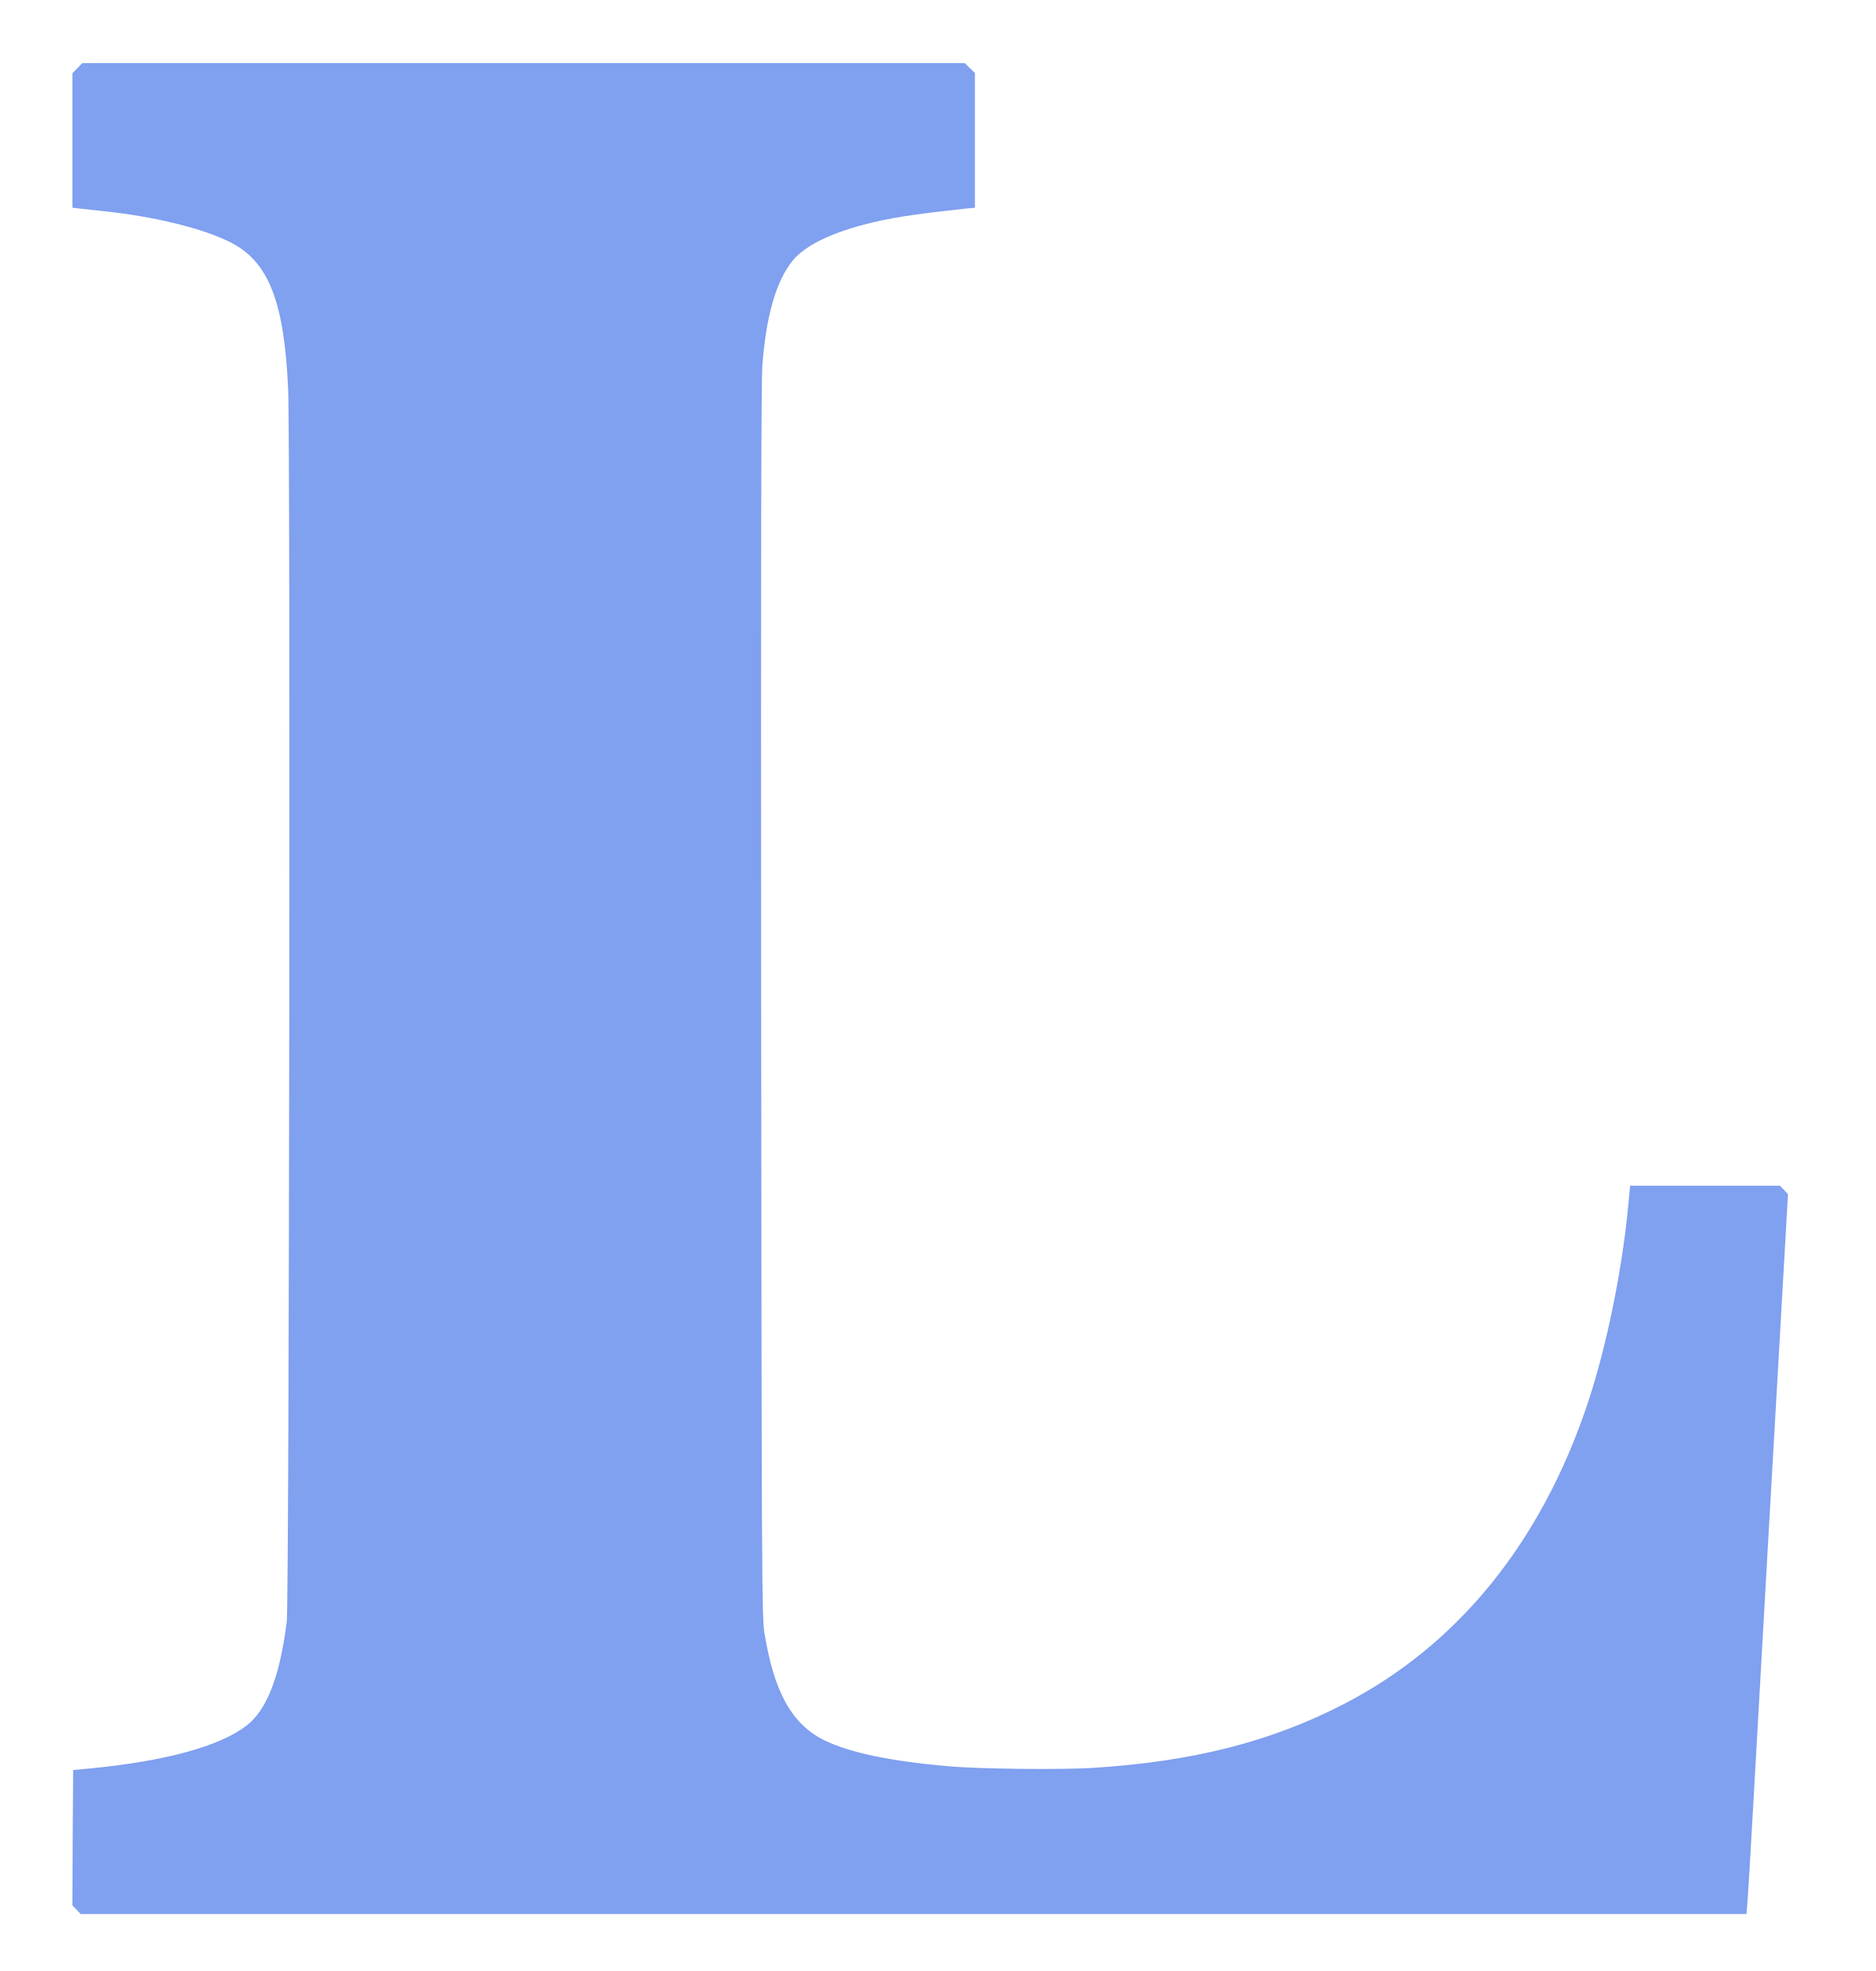
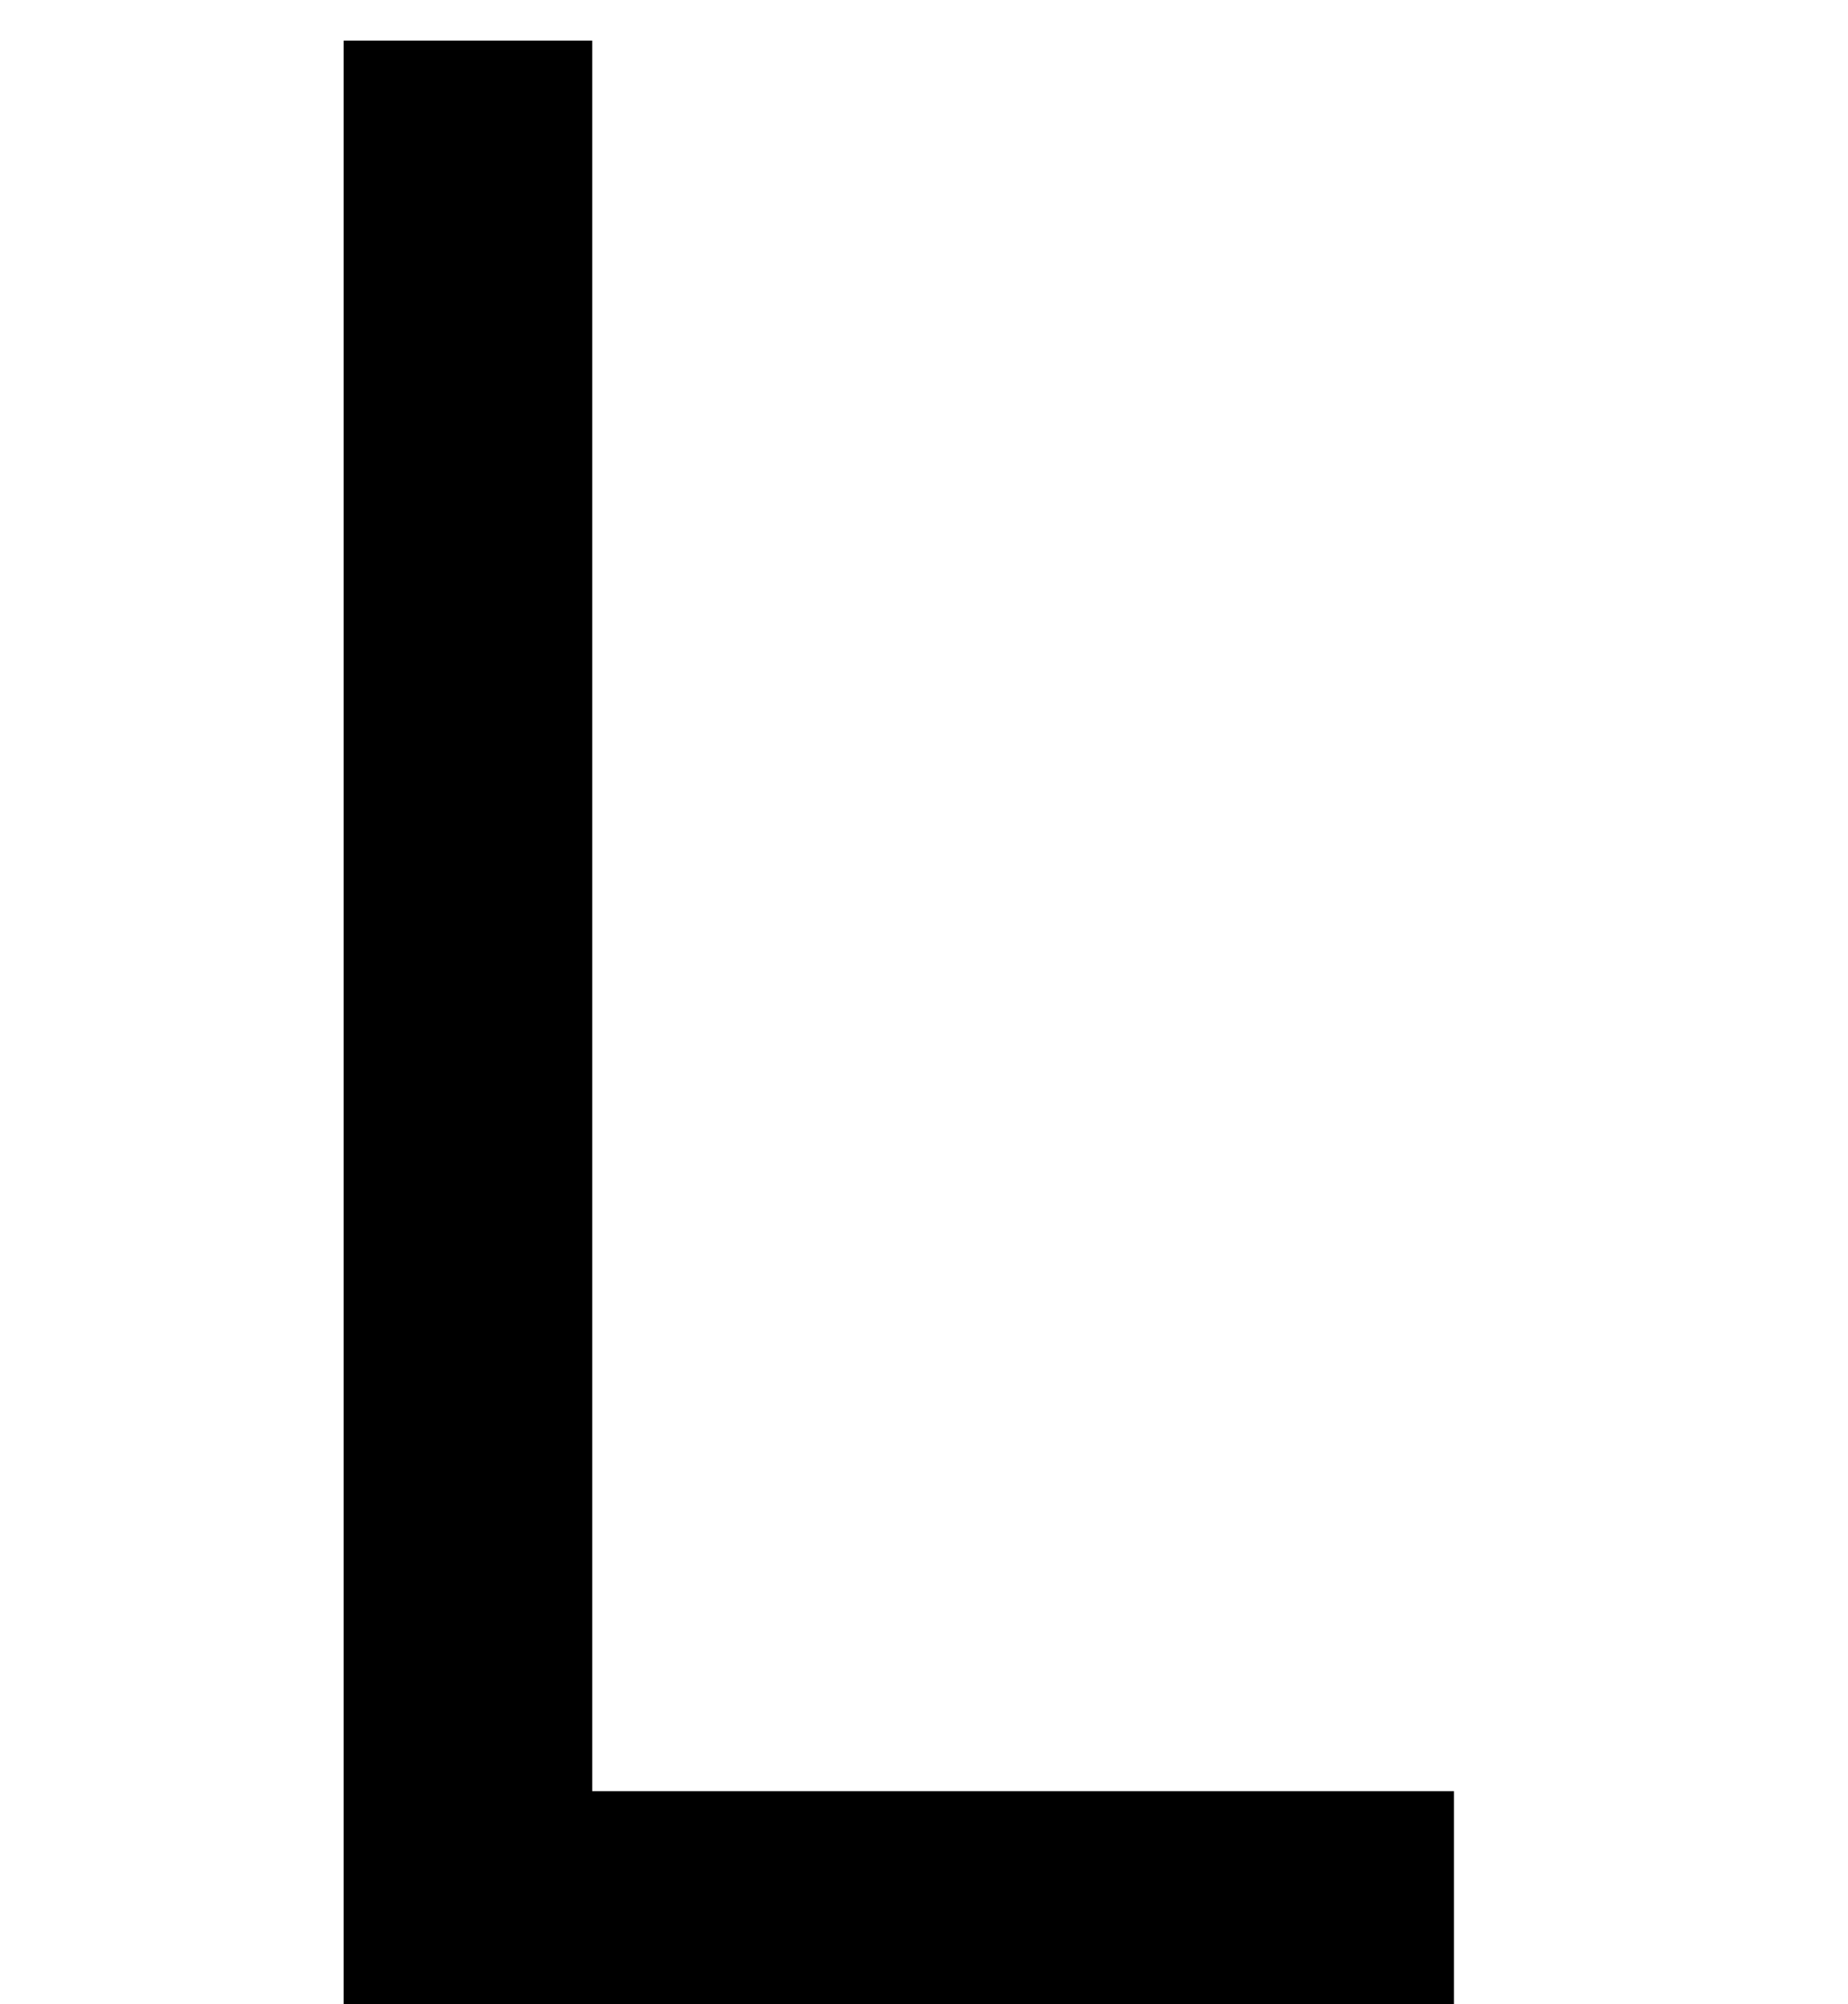
- <svg xmlns="http://www.w3.org/2000/svg" height="1280pt" preserveAspectRatio="xMidYMid meet" version="1.0" viewBox="0 0 1218 1280" width="1218pt">
-   <g fill="#80a0f0" transform="translate(0,1280) scale(0.1,-0.1)">
-     <path d="M502 12357 l-32 -33 0 -436 0 -437 43 -5 c23 -3 89 -10 147 -16 343 -35 666 -115 845 -208 241 -127 341 -385 366 -952 15 -349 7 -7872 -9 -8000 -45 -361 -131 -579 -266 -680 -176 -132 -522 -226 -996 -273 l-125 -12 -3 -439 -2 -440 27 -28 27 -28 5407 0 5408 0 5 53 c3 28 22 336 41 682 39 690 148 2624 195 3430 l29 510 -26 28 -27 27 -486 0 -486 0 -12 -128 c-40 -424 -142 -921 -263 -1284 -302 -904 -842 -1571 -1583 -1954 -475 -246 -986 -375 -1634 -415 -207 -13 -740 -7 -937 11 -380 33 -645 90 -806 170 -209 106 -323 310 -386 697 -16 102 -18 342 -21 4098 -2 2888 0 4030 8 4134 25 324 90 547 197 679 75 92 235 173 454 231 169 45 322 69 677 107 l52 5 0 438 0 437 -33 32 -33 32 -2865 0 -2865 0 -32 -33z" />
+ <svg xmlns="http://www.w3.org/2000/svg" id="svg24" version="1.1" viewBox="0 0 59 64" height="64mm" width="59mm">
+   <defs id="defs18" />
+   <g transform="translate(0,-233)" id="layer1">
+     <flowRoot style="font-style:normal;font-weight:normal;font-size:40px;line-height:1.25;font-family:sans-serif;text-align:end;letter-spacing:0px;word-spacing:0px;text-anchor:end;fill:#000000;fill-opacity:1;stroke:none" id="flowRoot26" xml:space="preserve">
+       <flowRegion style="text-align:end;text-anchor:end" id="flowRegion28">
+         <rect style="text-align:end;text-anchor:end" y="3.667" x="-2.857" height="385.714" width="380" id="rect30" />
+       </flowRegion>
+       <flowPara id="flowPara32" />
+     </flowRoot>
+     <text xml:space="preserve" style="font-style:normal;font-weight:normal;font-size:88.194px;line-height:1.25;font-family:sans-serif;text-align:start;letter-spacing:0px;word-spacing:0px;text-anchor:start;fill:#000000;fill-opacity:1;stroke:none;stroke-width:0.265;" x="-17.578" y="297.263" id="text4904">
+       <tspan x="2.425" y="297.263" id="tspan4902" style="stroke-width:0.265;text-anchor:start;text-align:start;">
+         <tspan x="2.425" y="297.263" id="tspan4900" style="stroke-width:0.265;text-anchor:start;text-align:start;">L</tspan>
+       </tspan>
+     </text>
  </g>
</svg>
